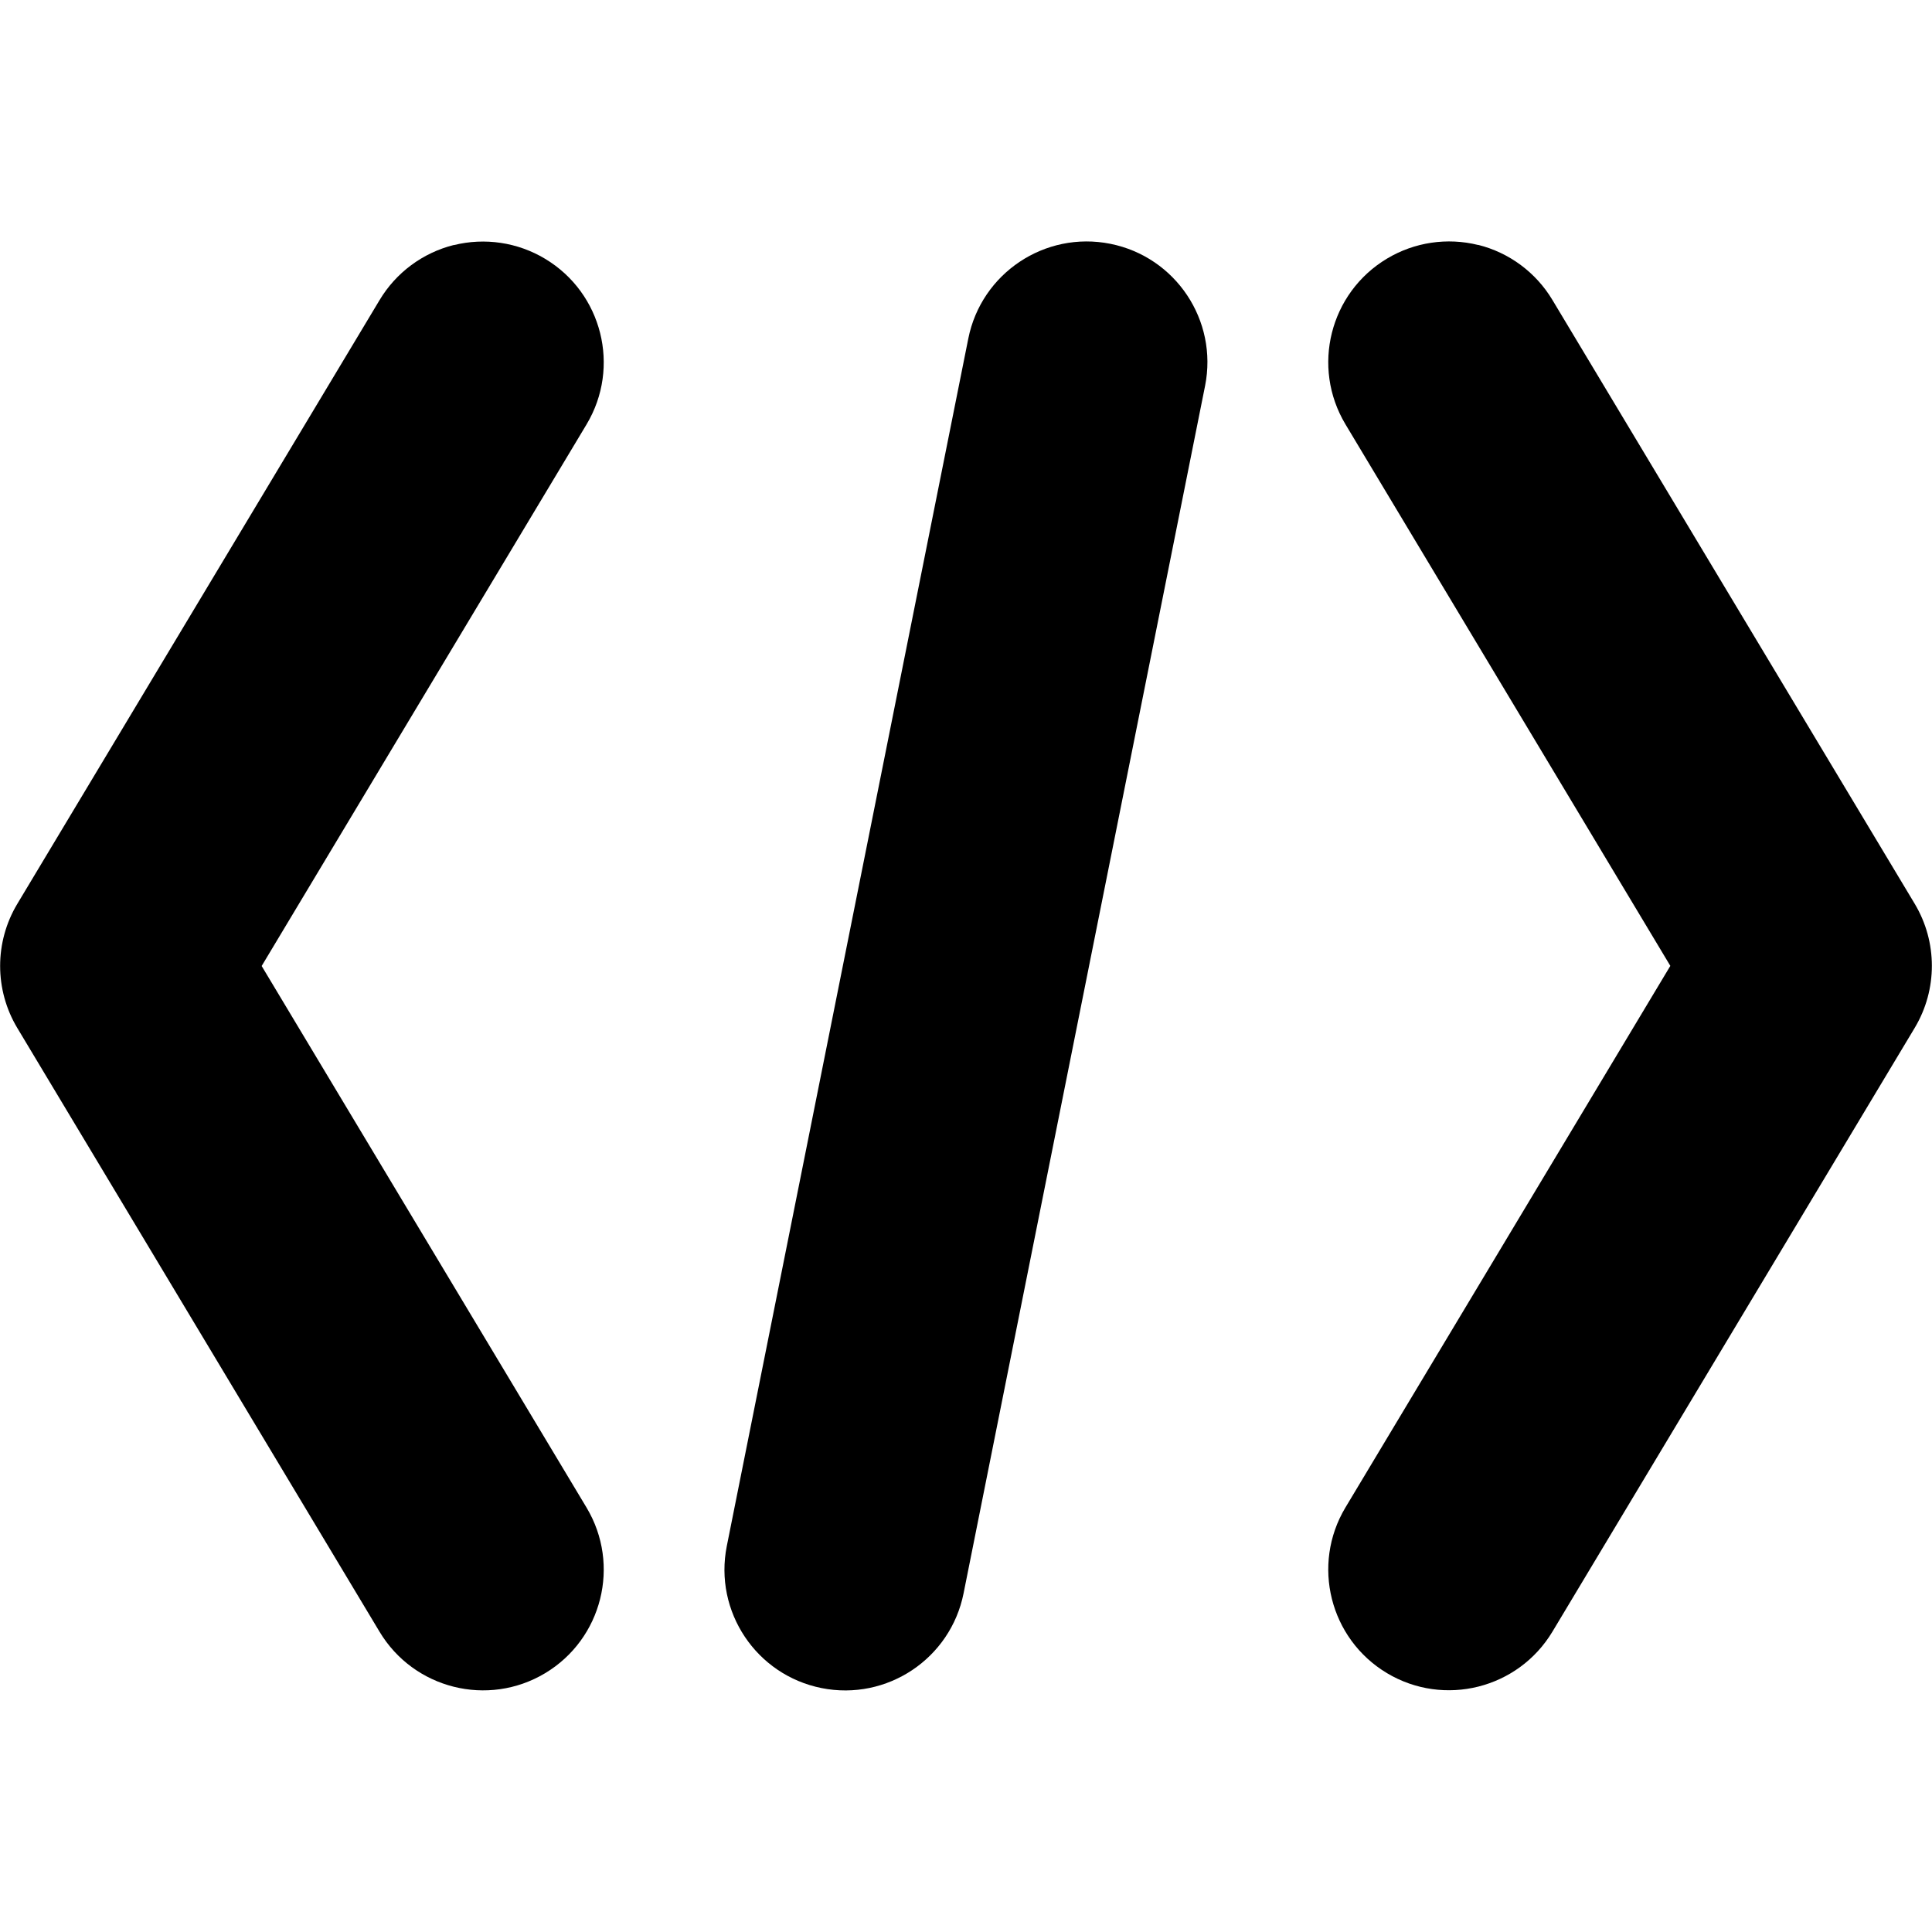
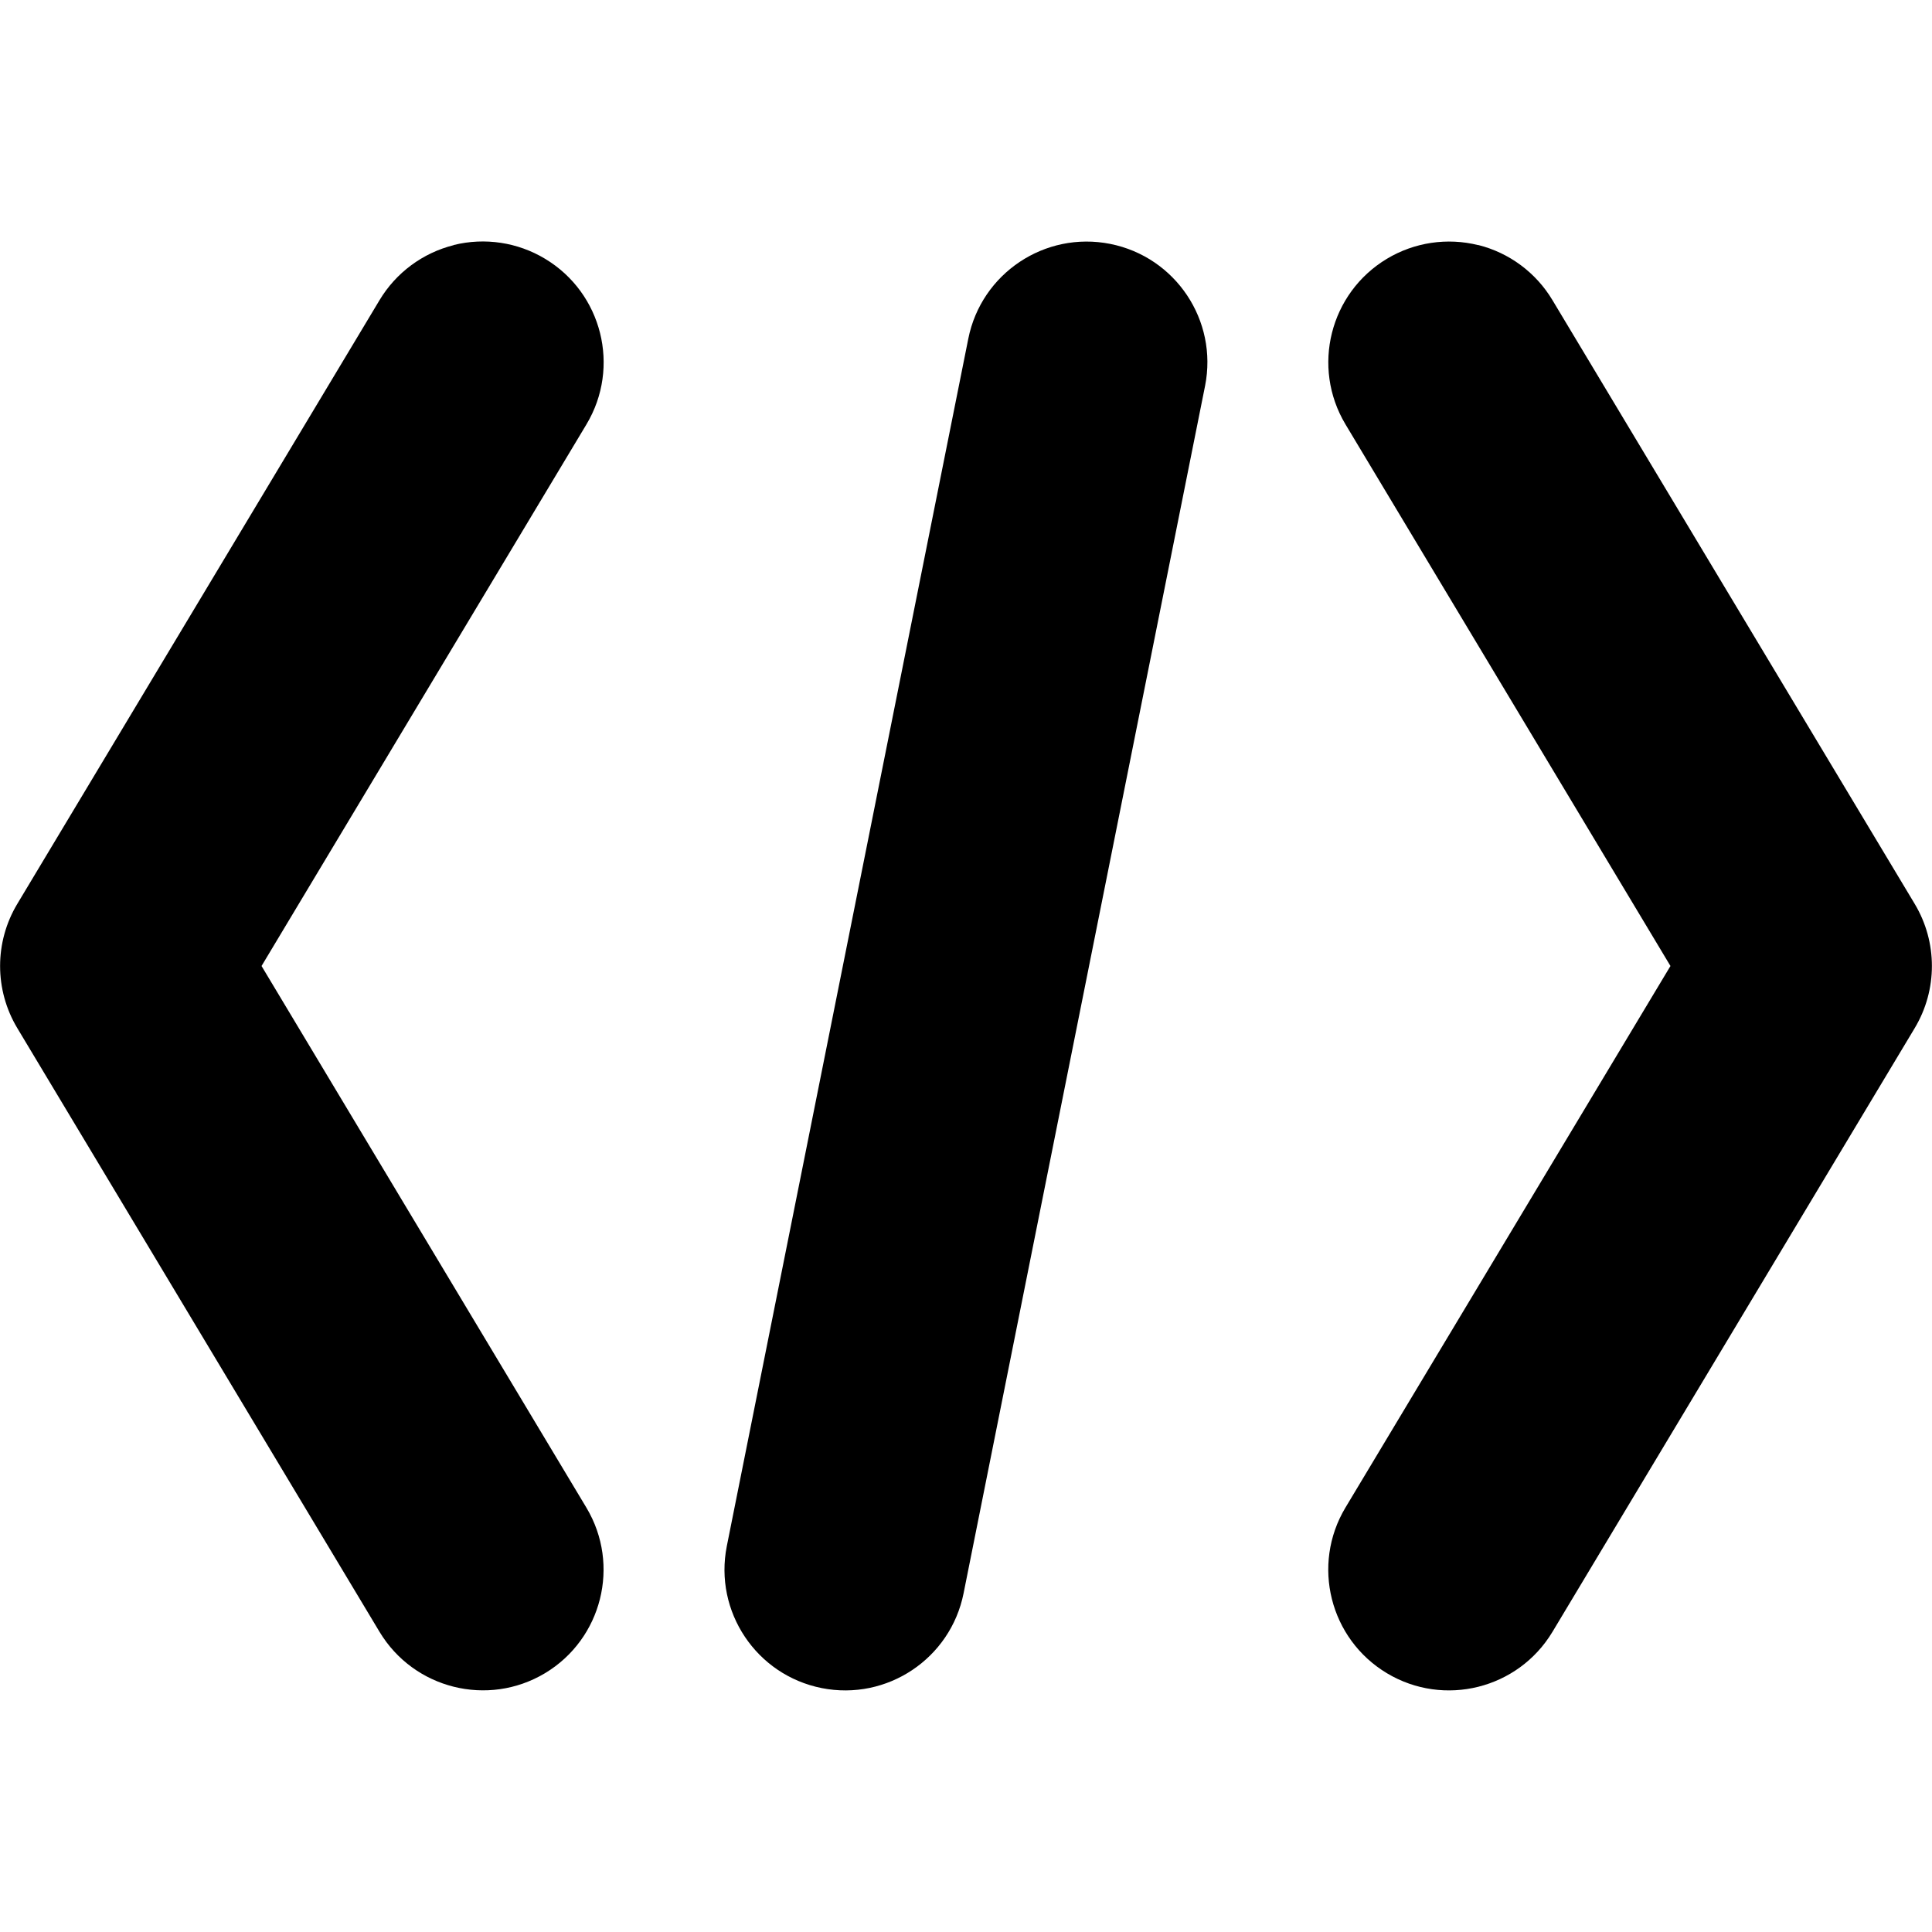
- <svg xmlns="http://www.w3.org/2000/svg" width="16" height="16" version="1.1" viewBox="0 0 16 16">
-   <path d="m3.758 2.029a1 1 0 0 0-0.615 0.457l-3 5a1 1 0 0 0 0 1.027l3 5a1 1 0 0 0 1.371 0.344 1 1 0 0 0 0.344-1.371l-2.691-4.486 2.691-4.486a1 1 0 0 0-0.344-1.371 1 1 0 0 0-0.756-0.113z" />
-   <path d="m12.242 2.029a1 1 0 0 0-0.756 0.113 1 1 0 0 0-0.344 1.371l2.691 4.486-2.691 4.486a1 1 0 0 0 0.344 1.371 1 1 0 0 0 1.371-0.344l3-5a1 1 0 0 0 0-1.027l-3-5a1 1 0 0 0-0.615-0.457z" />
-   <path d="m9.195 2.019a1 1 0 0 0-1.176 0.785l-2 10a1 1 0 0 0 0.785 1.176 1 1 0 0 0 1.176-0.785l2-10a1 1 0 0 0-0.785-1.176z" />
+ <svg xmlns="http://www.w3.org/2000/svg" viewBox="0 0 16 16">
+   <path d="M3.758 2.03a1 1 0 0 0-.615.456l-3 5a1 1 0 0 0 0 1.028l3 5a1 1 0 0 0 1.37.343 1 1 0 0 0 .344-1.37L2.166 8l2.691-4.486a1 1 0 0 0-.343-1.371 1 1 0 0 0-.756-.114m8.484.001a1 1 0 0 0-.756.113 1 1 0 0 0-.344 1.37L13.834 8l-2.692 4.486a1 1 0 0 0 .344 1.371 1 1 0 0 0 1.371-.343l3-5a1 1 0 0 0 0-1.028l-3-5a1 1 0 0 0-.615-.457M9.195 2.02a1 1 0 0 0-1.176.785l-2 10a1 1 0 0 0 .786 1.175 1 1 0 0 0 1.175-.785l2-10a1 1 0 0 0-.785-1.175" />
</svg>
